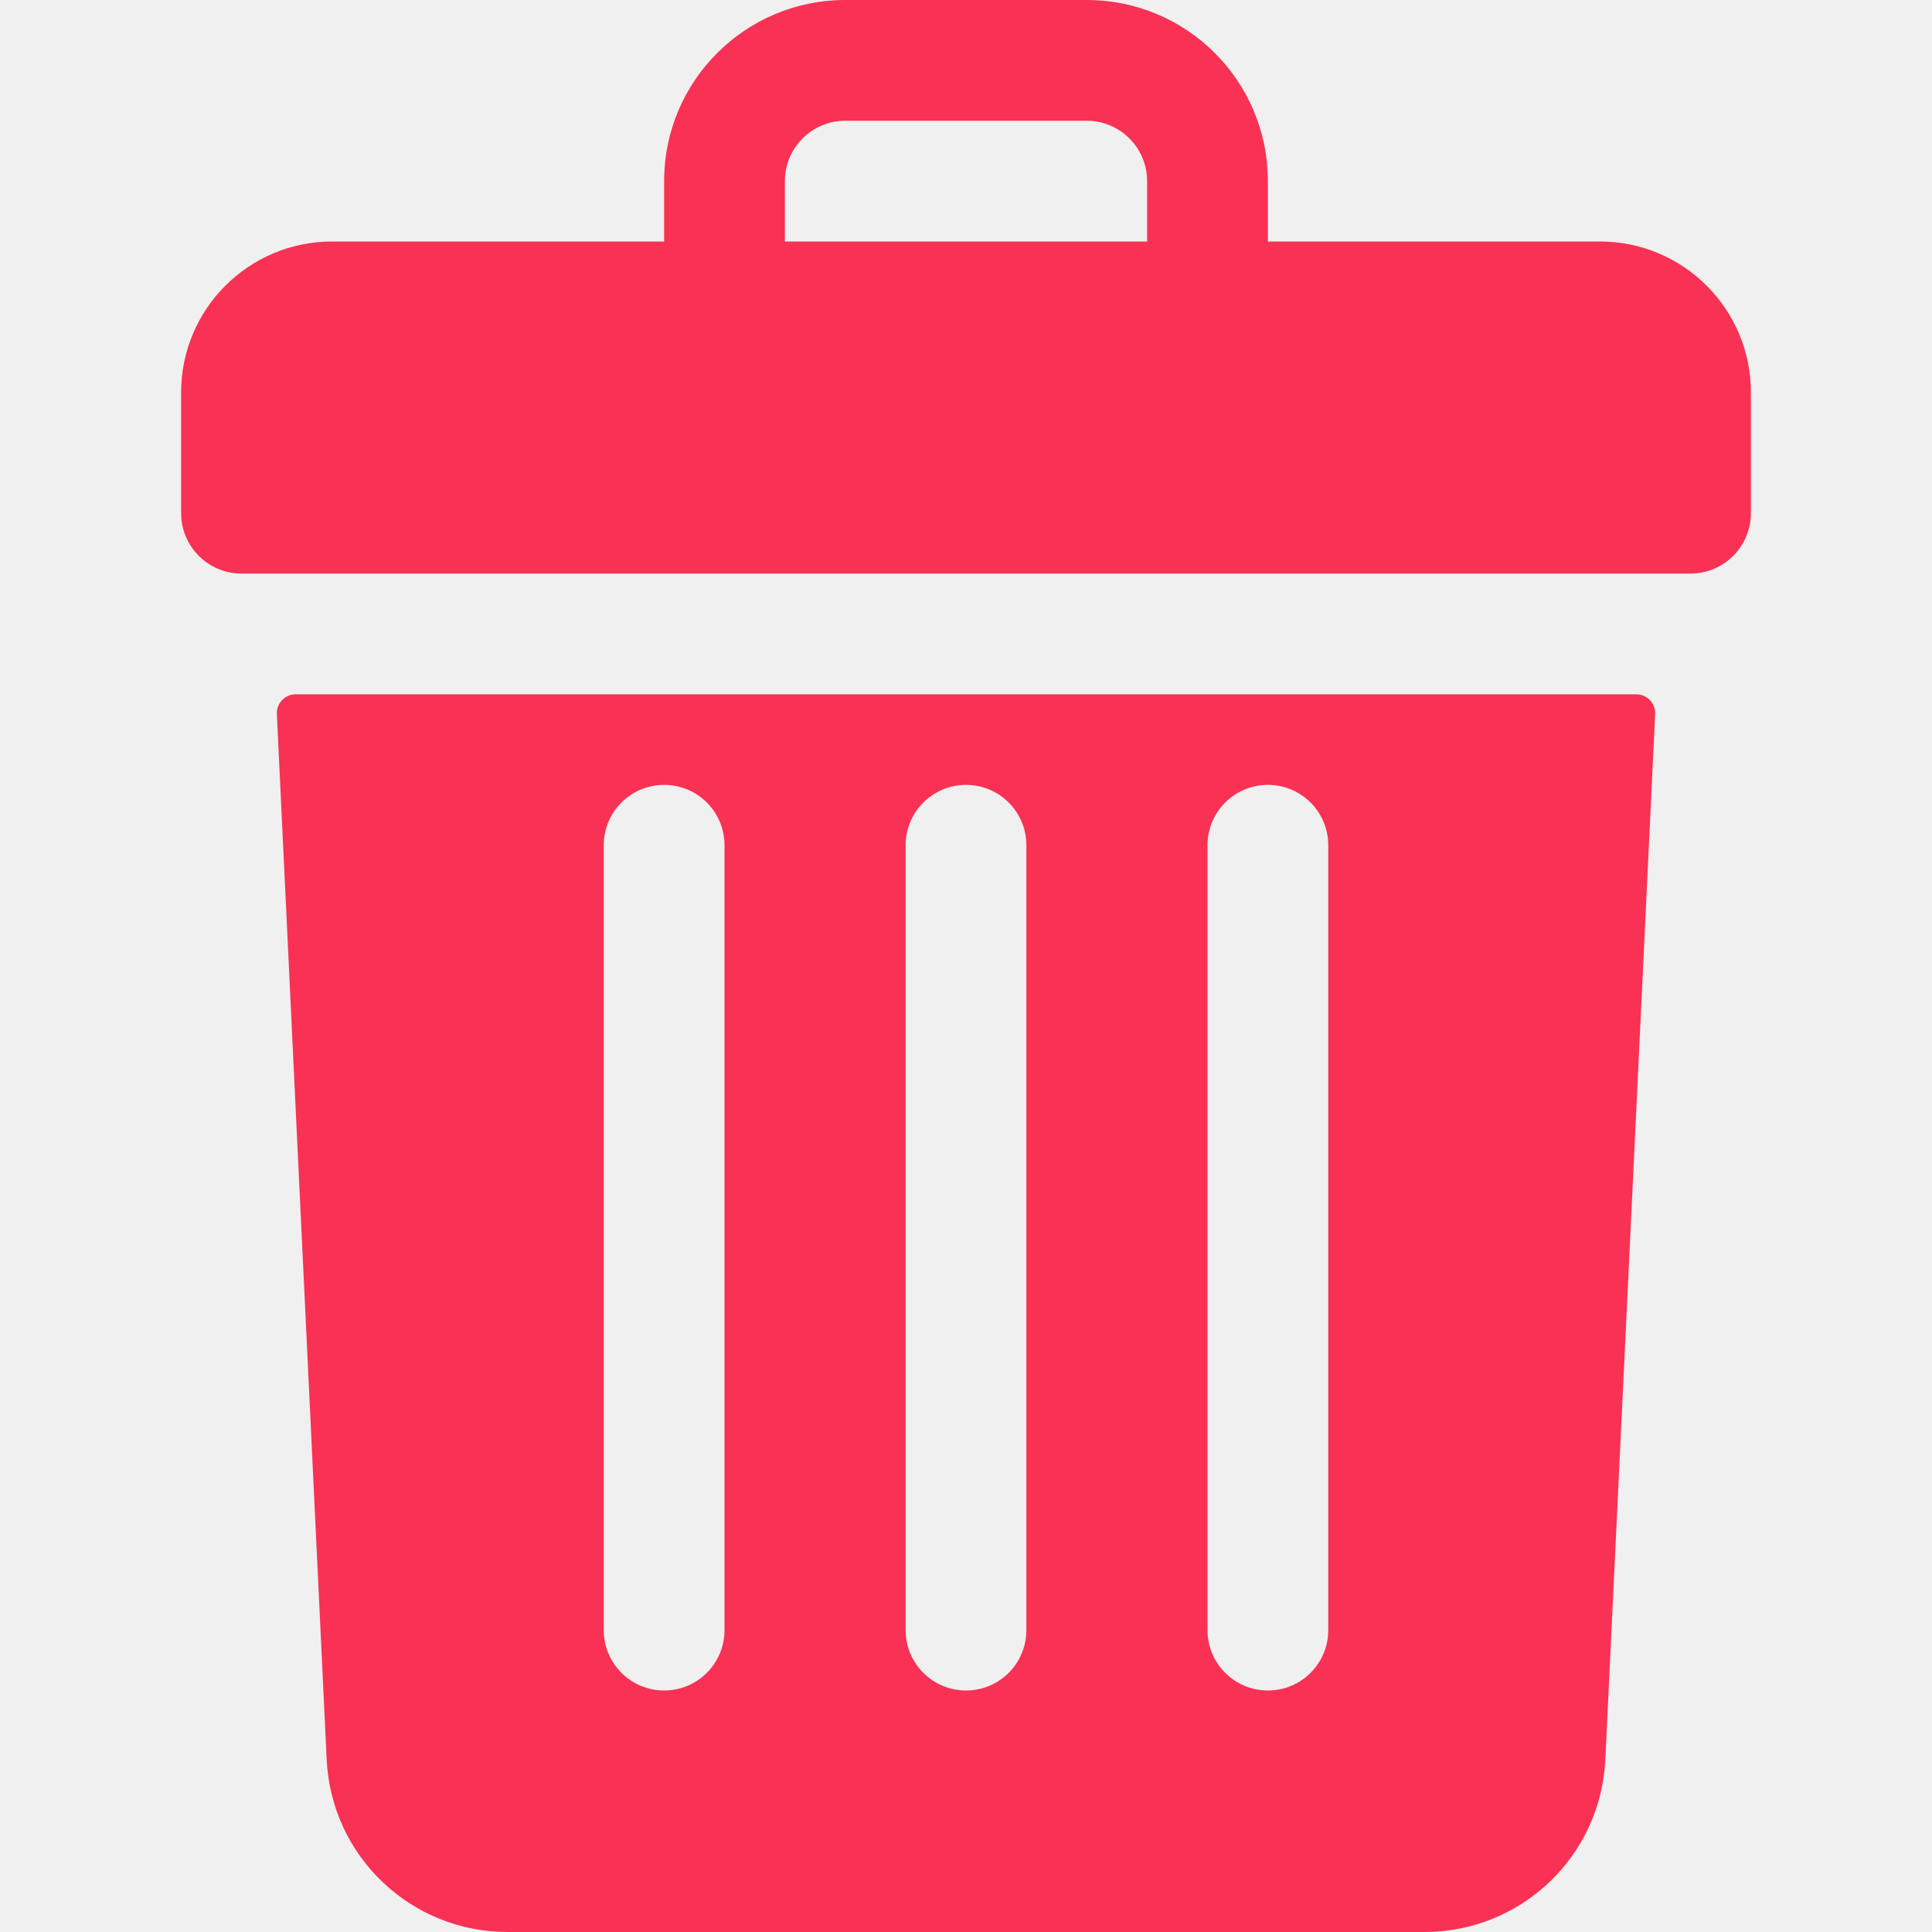
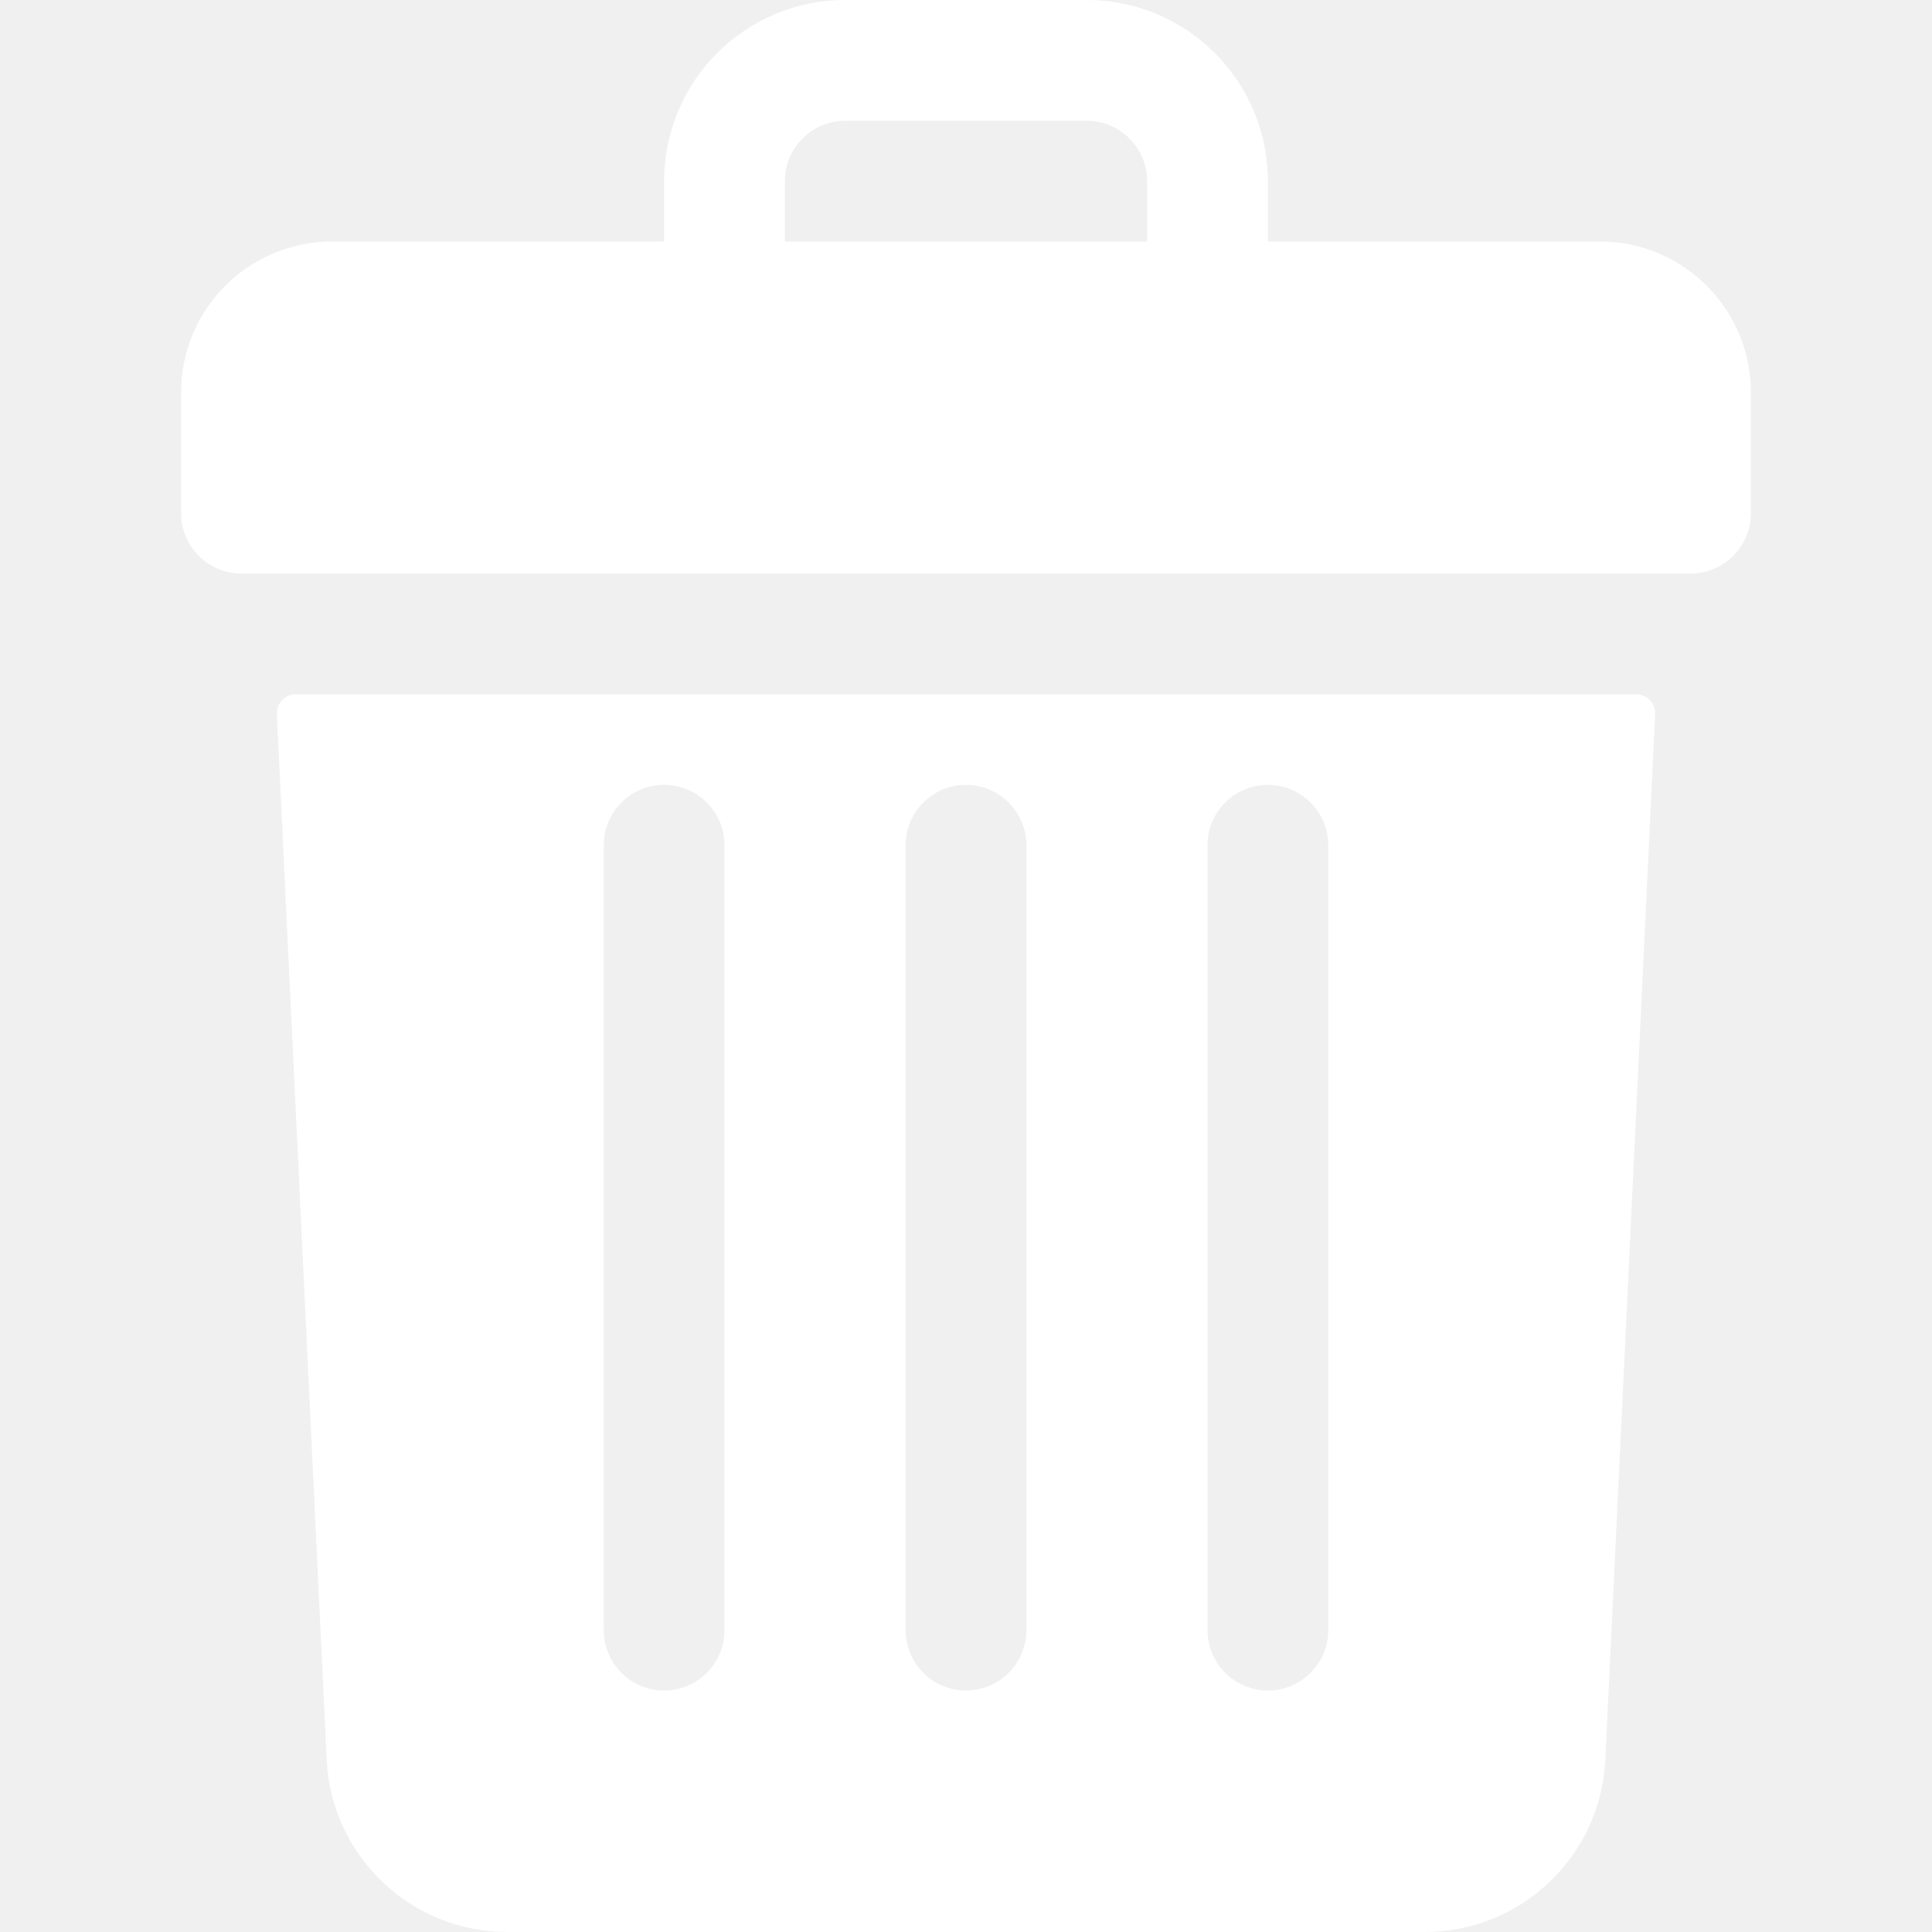
- <svg xmlns="http://www.w3.org/2000/svg" id="Layer_1" enable-background="new 0 0 512 512" height="512" viewBox="0 0 512 512" width="512" fill="#F93154">
+ <svg xmlns="http://www.w3.org/2000/svg" id="Layer_1" enable-background="new 0 0 512 512" height="512" viewBox="0 0 512 512" width="512" fill="#fff">
  <g>
    <path d="m424 64h-88v-16c0-26.51-21.49-48-48-48h-64c-26.51 0-48 21.49-48 48v16h-88c-22.091 0-40 17.909-40 40v32c0 8.837 7.163 16 16 16h384c8.837 0 16-7.163 16-16v-32c0-22.091-17.909-40-40-40zm-216-16c0-8.82 7.18-16 16-16h64c8.82 0 16 7.18 16 16v16h-96z" />
    <path d="m78.364 184c-2.855 0-5.13 2.386-4.994 5.238l13.2 277.042c1.22 25.64 22.28 45.72 47.94 45.72h242.98c25.66 0 46.72-20.08 47.94-45.72l13.2-277.042c.136-2.852-2.139-5.238-4.994-5.238zm241.636 40c0-8.84 7.16-16 16-16s16 7.16 16 16v208c0 8.84-7.16 16-16 16s-16-7.16-16-16zm-80 0c0-8.84 7.16-16 16-16s16 7.16 16 16v208c0 8.84-7.16 16-16 16s-16-7.16-16-16zm-80 0c0-8.84 7.16-16 16-16s16 7.16 16 16v208c0 8.84-7.16 16-16 16s-16-7.16-16-16z" />
  </g>
</svg>
